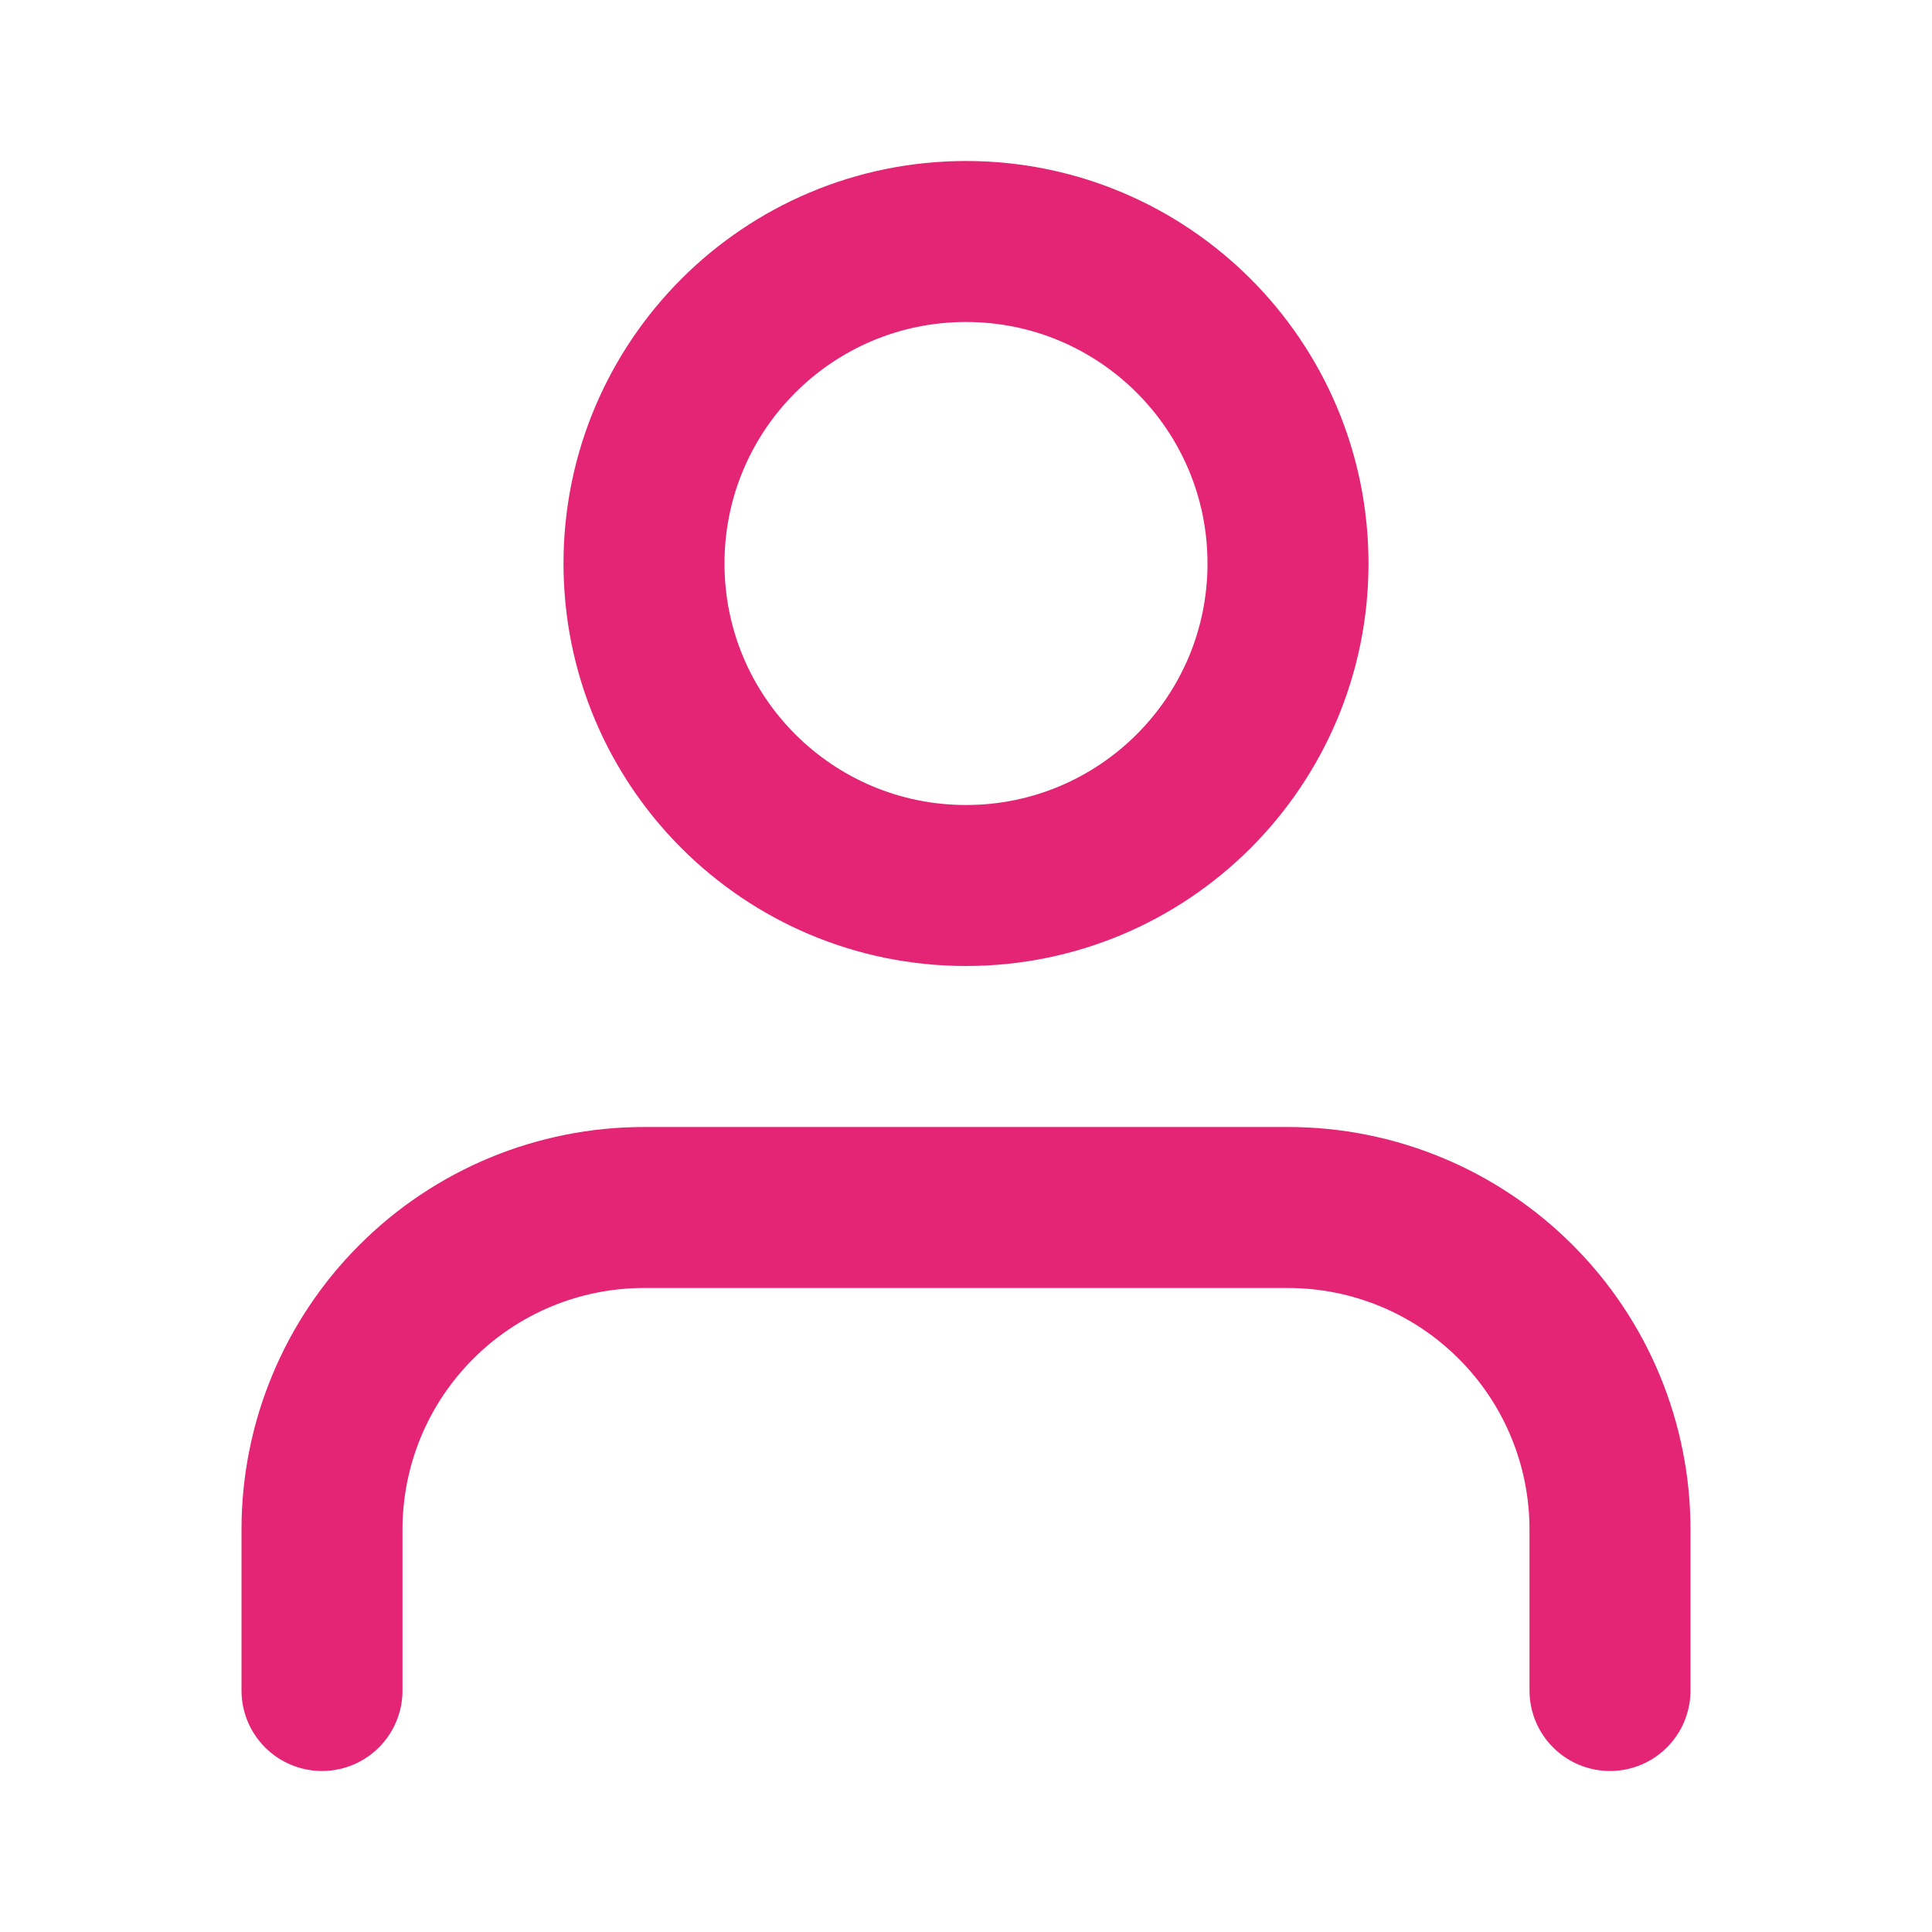
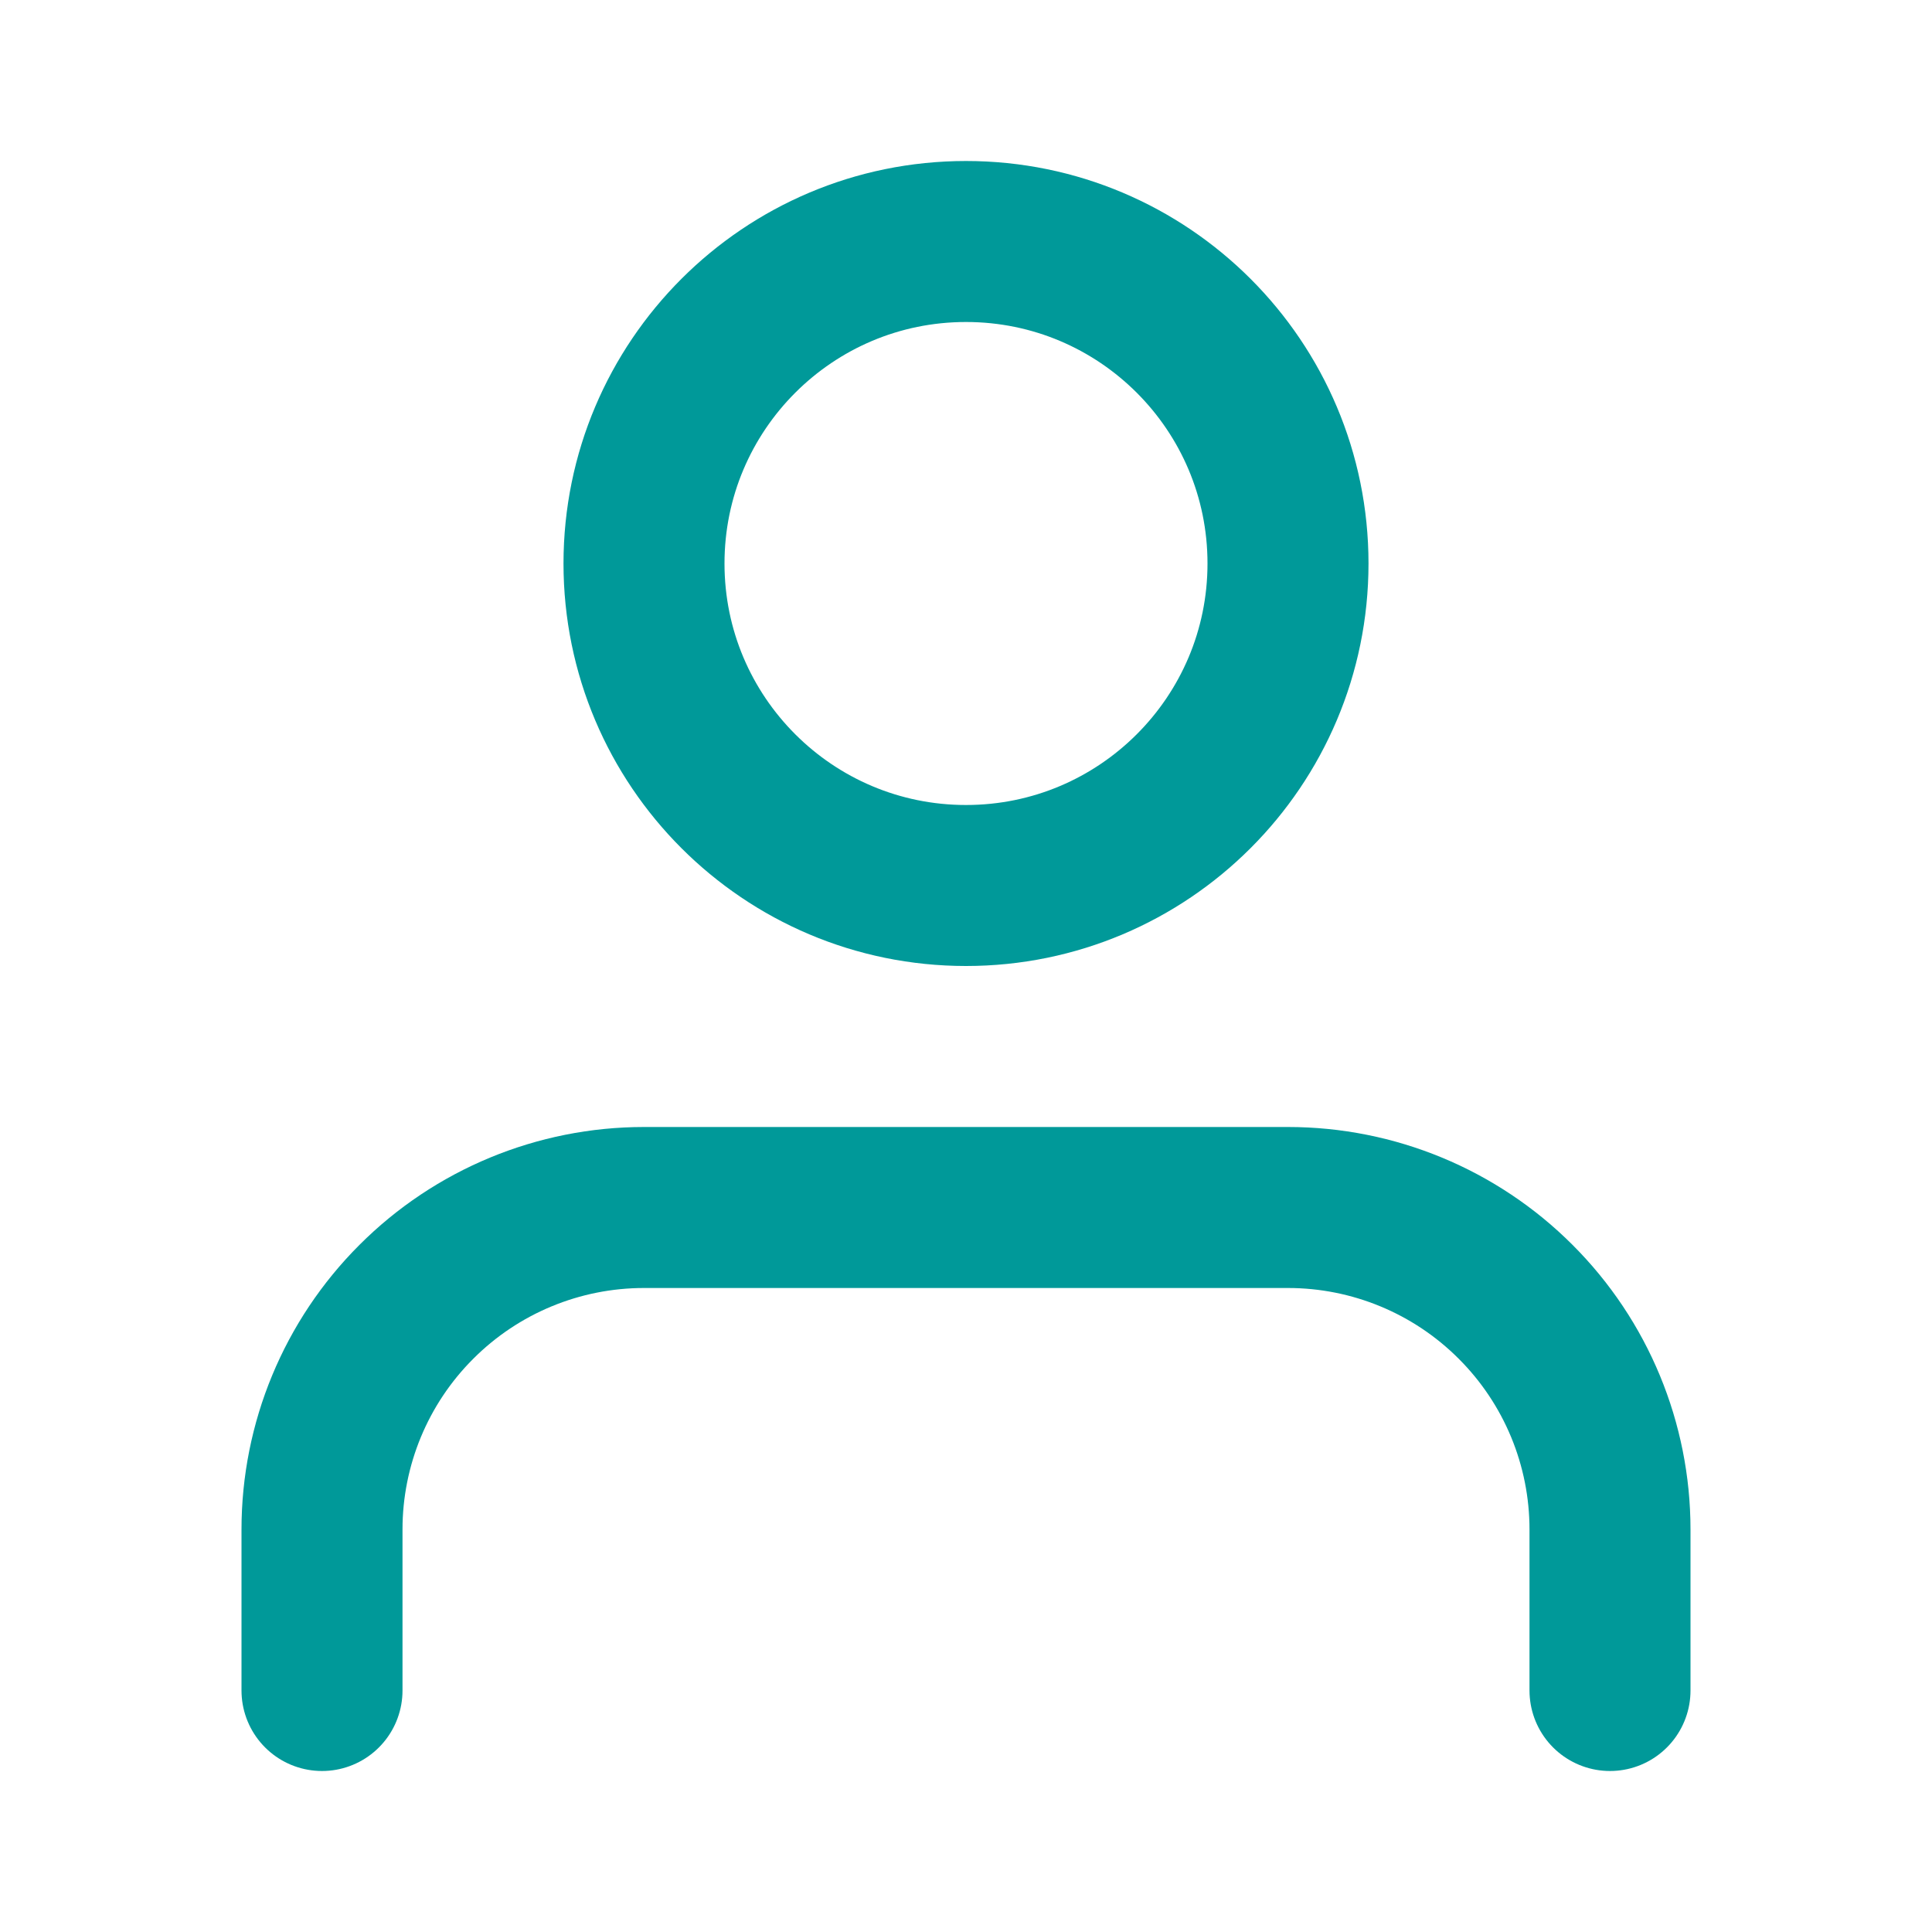
- <svg xmlns="http://www.w3.org/2000/svg" width="24" height="24" viewBox="0 0 24 24" fill="none" color="#e42575">
+ <svg xmlns="http://www.w3.org/2000/svg" width="24" height="24" viewBox="0 0 24 24" fill="none" color="#009999">
  <path d="M20 21V19C20 17.939 19.579 16.922 18.828 16.172C18.078 15.421 17.061 15 16 15H8C6.939 15 5.922 15.421 5.172 16.172C4.421 16.922 4 17.939 4 19V21" stroke="currentColor" stroke-width="2" stroke-linecap="round" stroke-linejoin="round" />
  <path d="M12 11C14.209 11 16 9.209 16 7C16 4.791 14.209 3 12 3C9.791 3 8 4.791 8 7C8 9.209 9.791 11 12 11Z" stroke="currentColor" stroke-width="2" stroke-linecap="round" stroke-linejoin="round" />
</svg>
